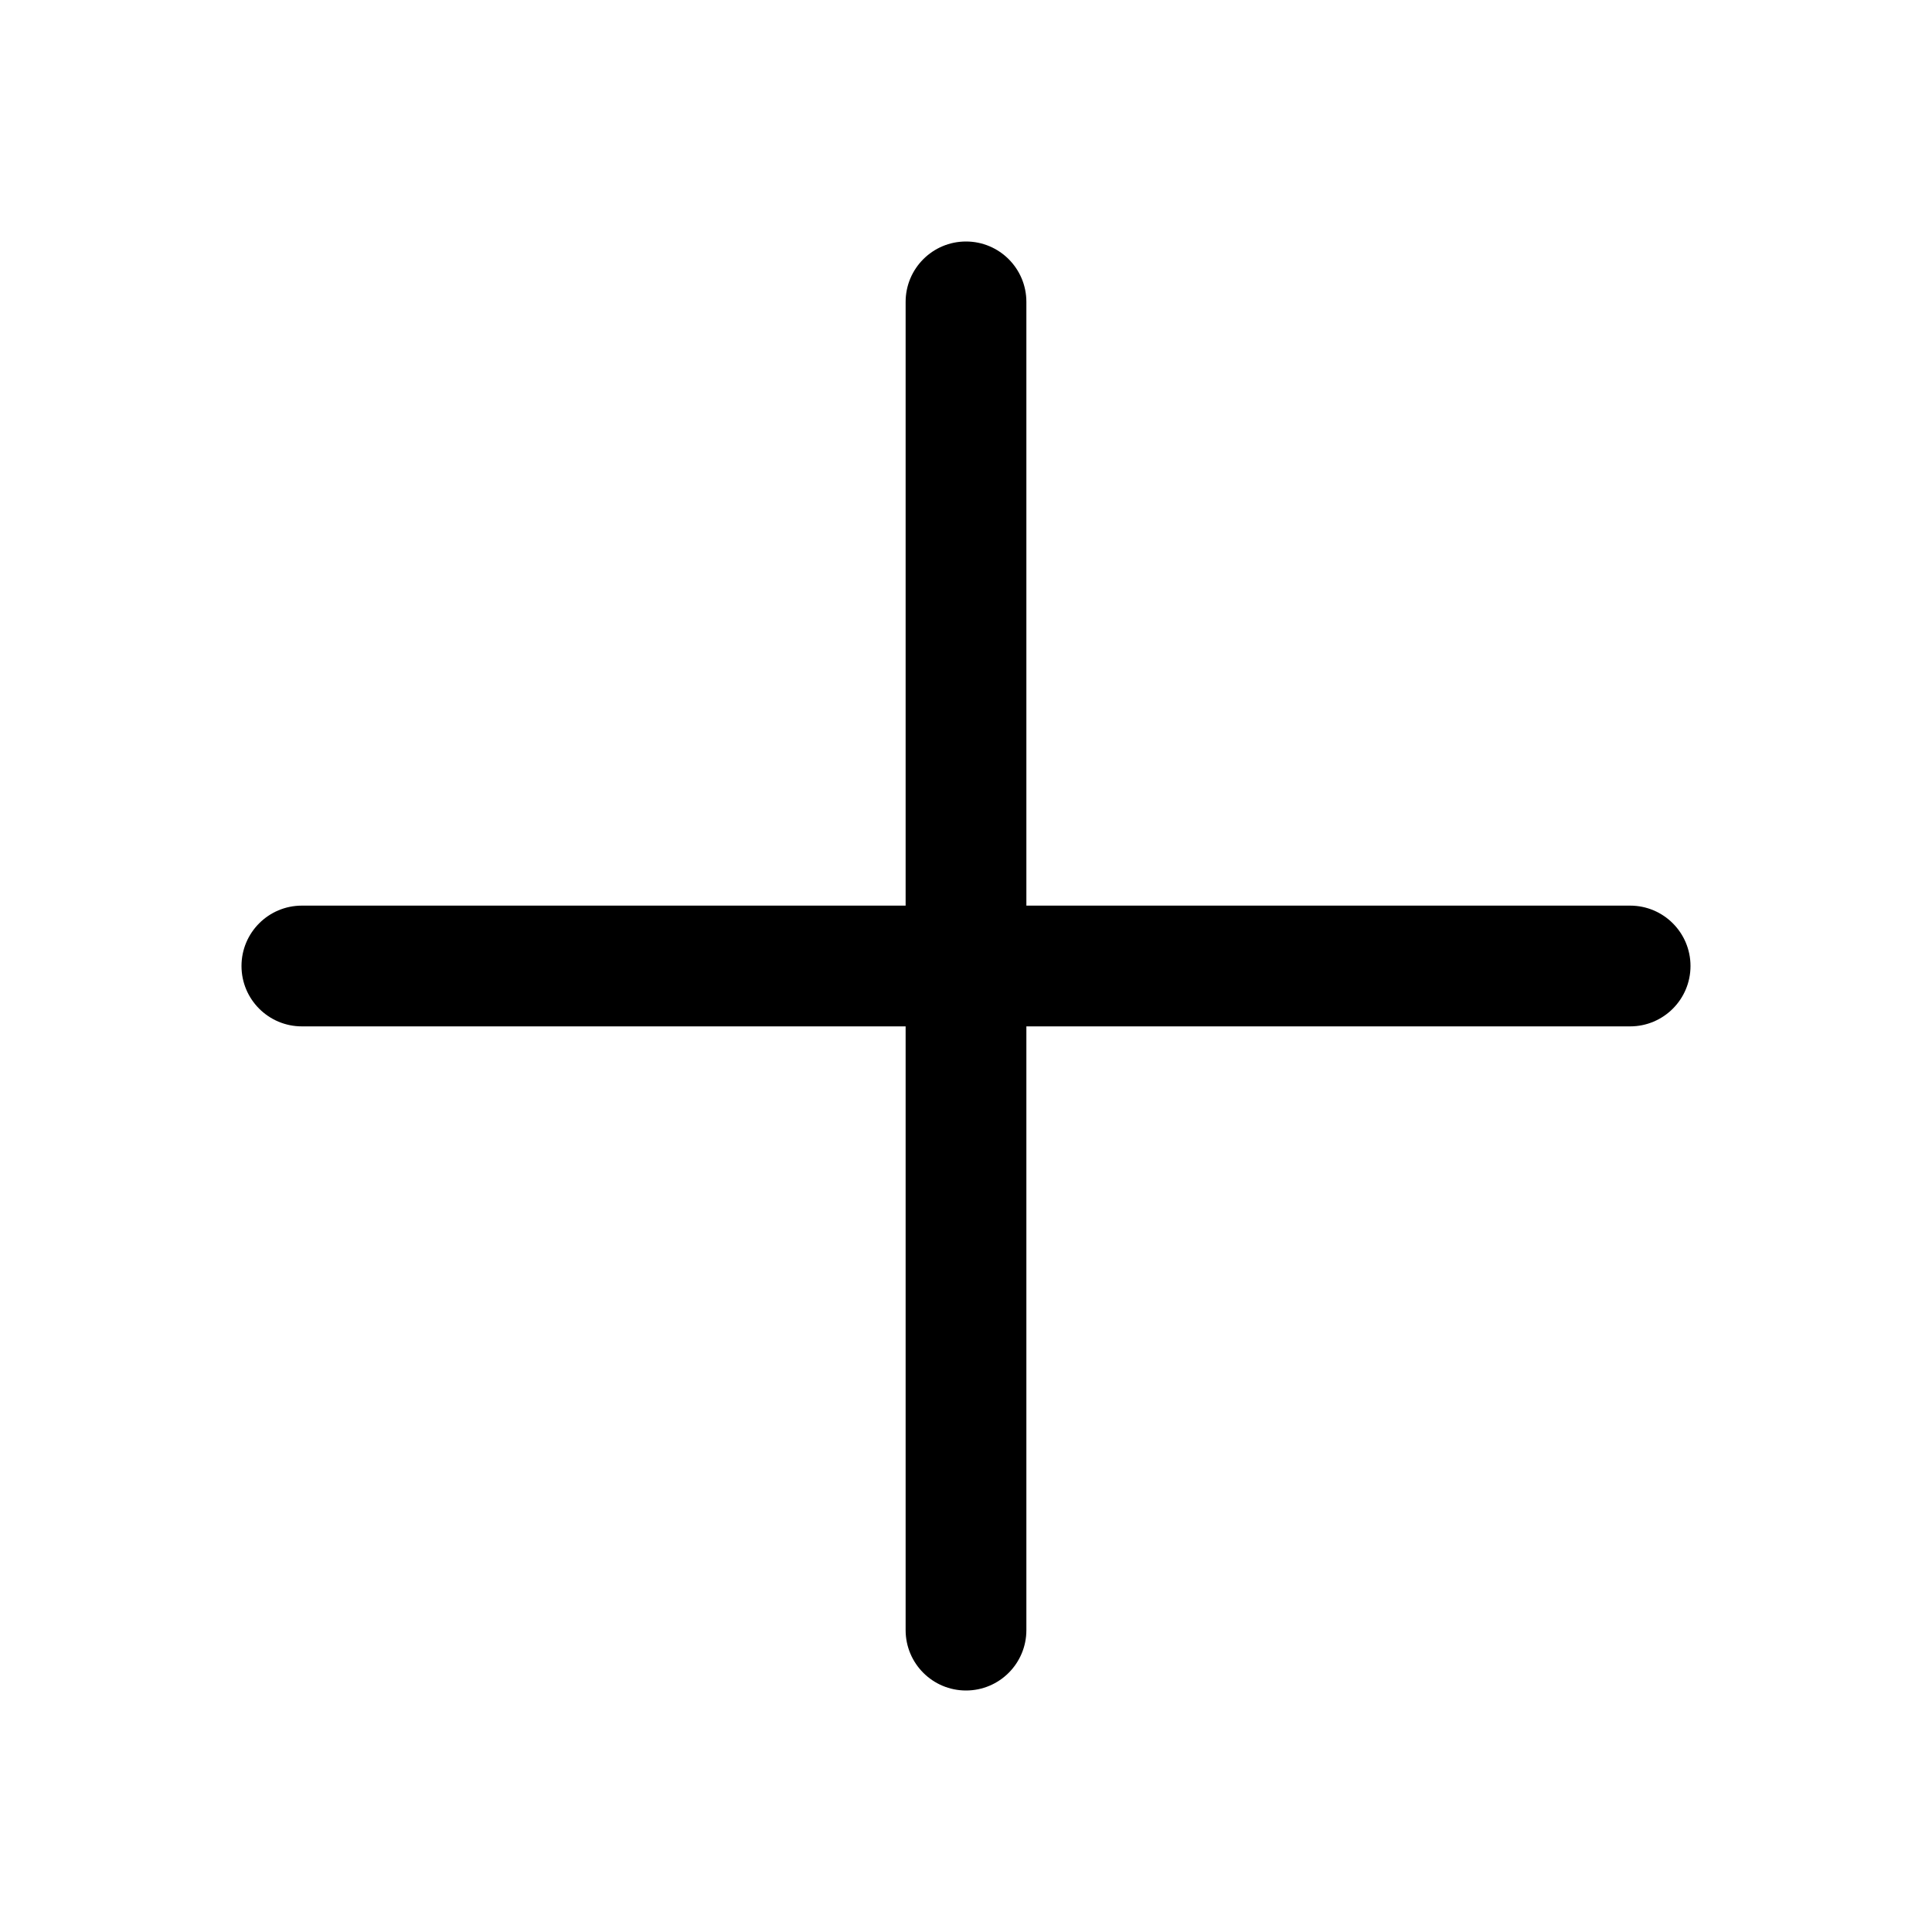
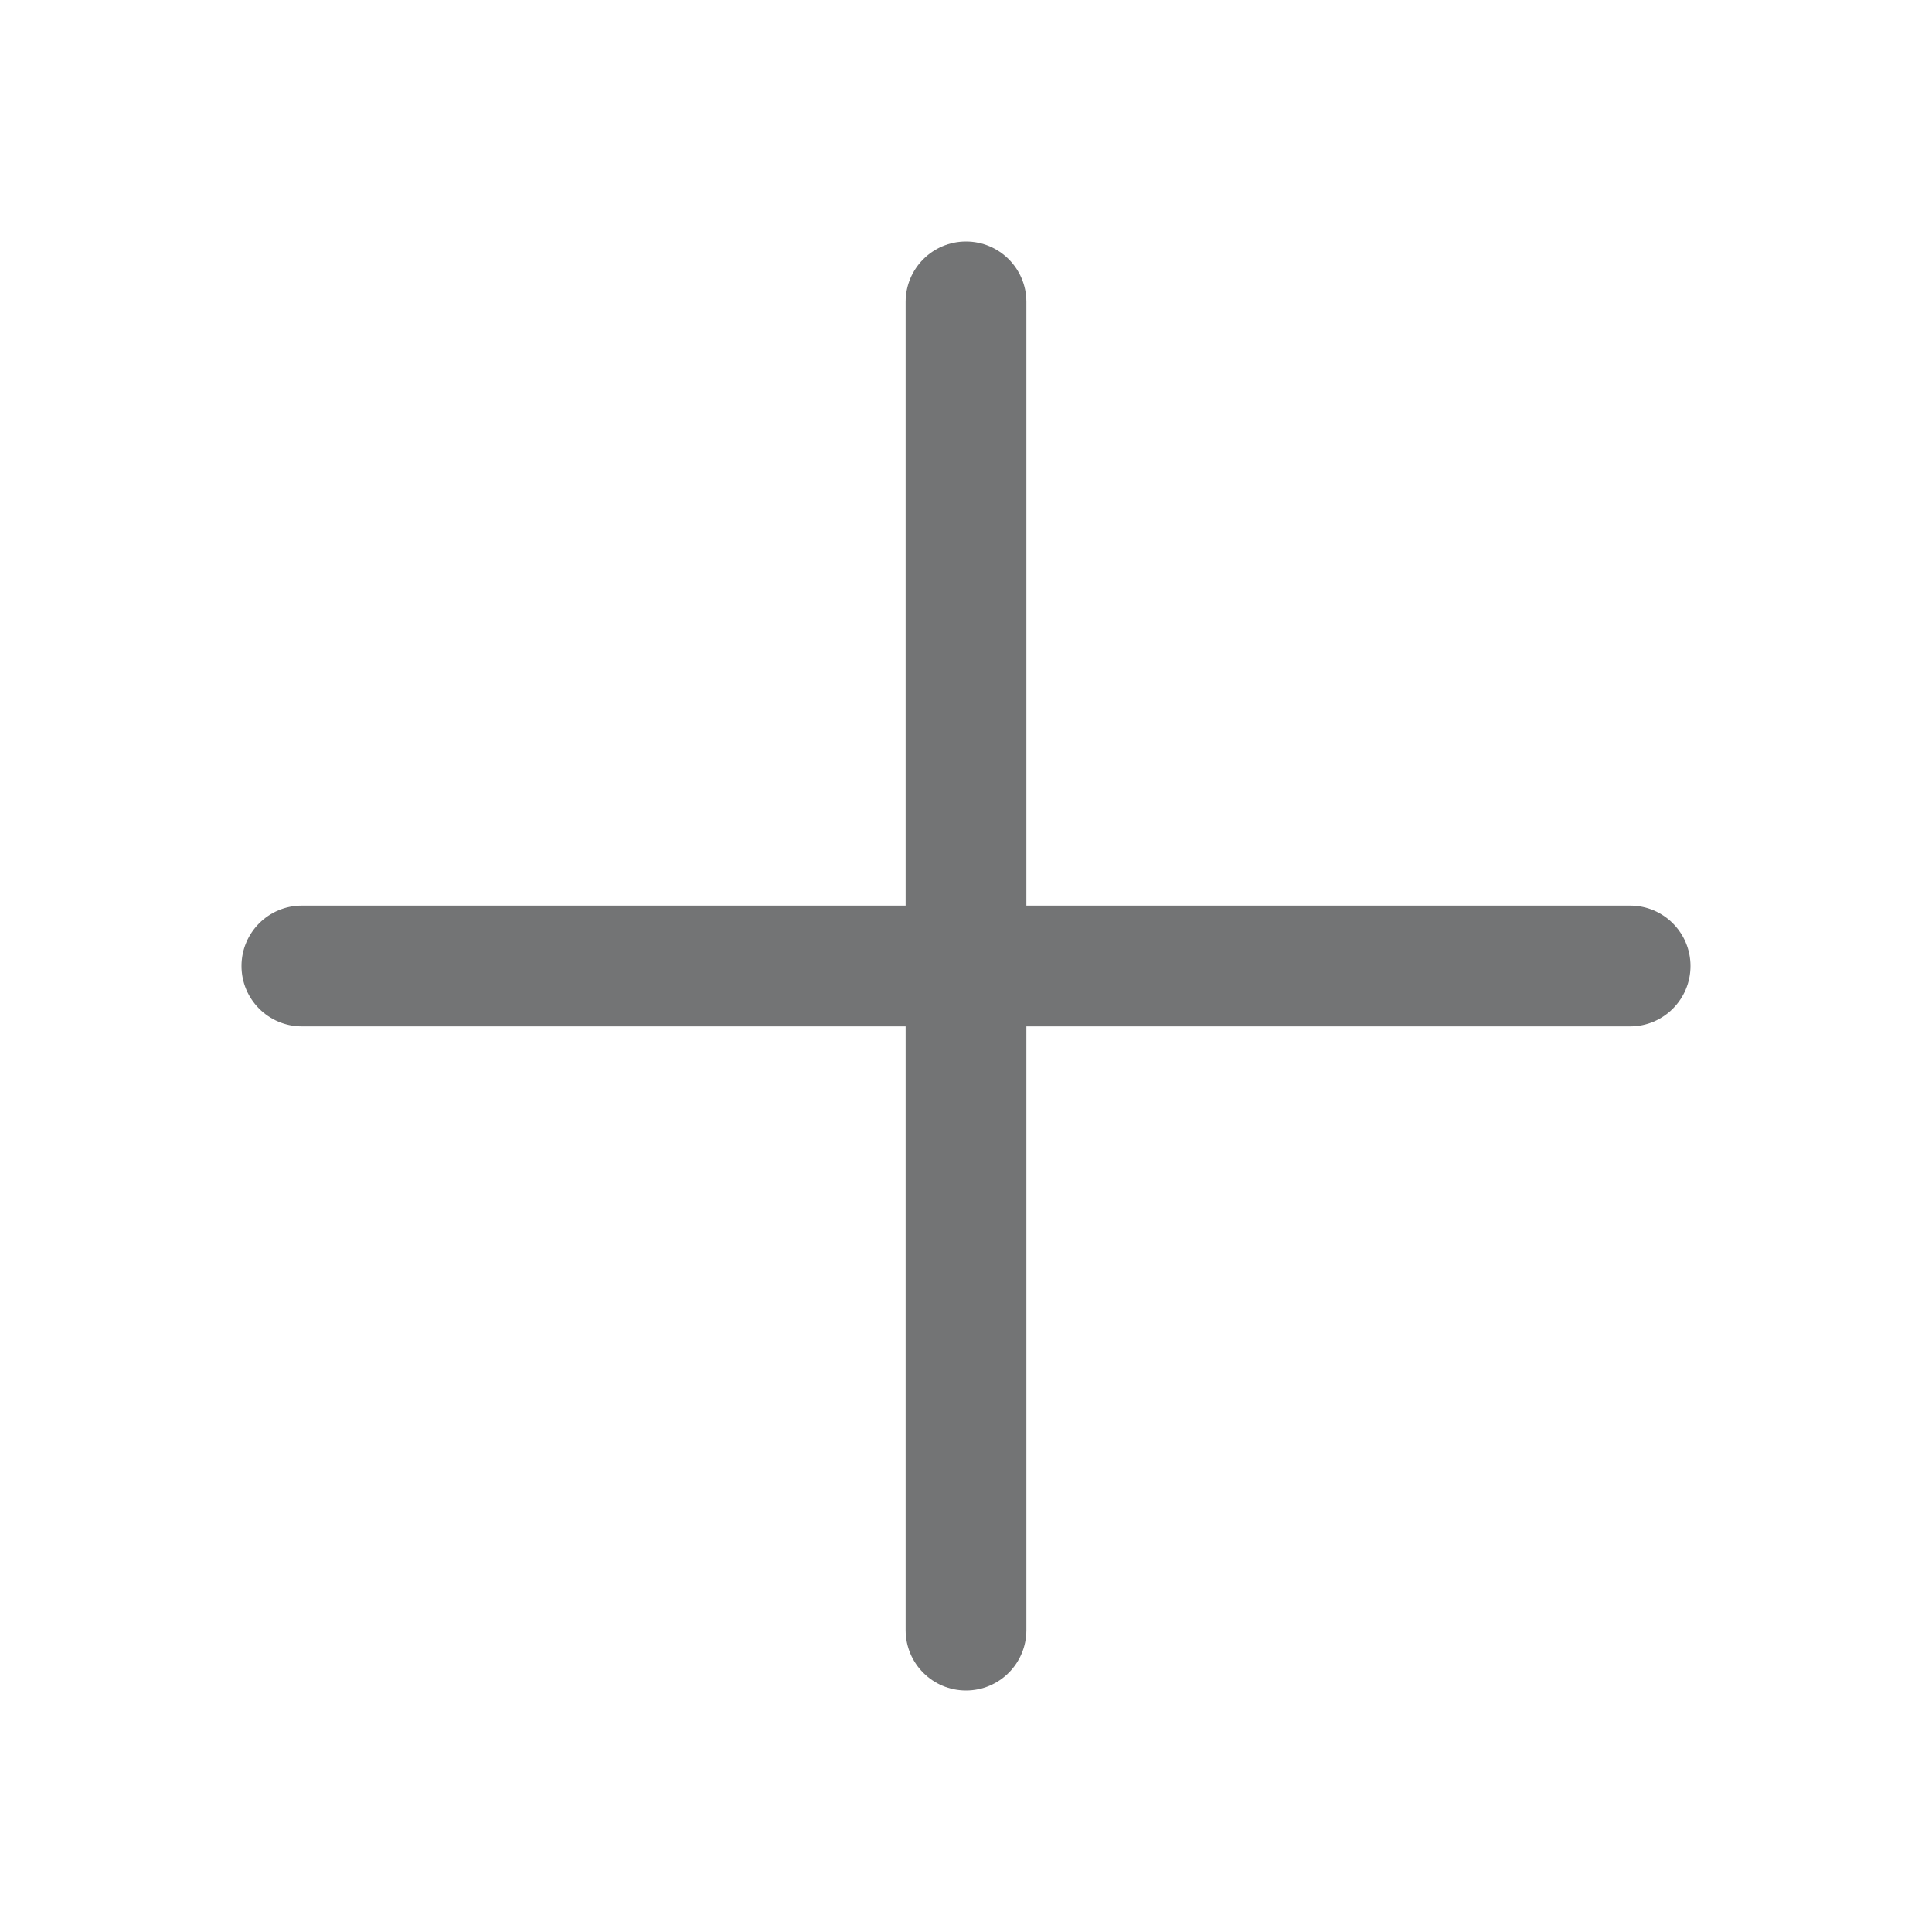
<svg xmlns="http://www.w3.org/2000/svg" aria-hidden="true" role="img" width="48" height="48" preserveAspectRatio="xMidYMid meet" viewBox="0 0 16 16">
-   <g fill="currentColor">
+   <g fill="#737475">
    <path fill-rule="evenodd" d="M8 2a.5.5 0 0 1 .5.5v5h5a.5.5 0 0 1 0 1h-5v5a.5.5 0 0 1-1 0v-5h-5a.5.5 0 0 1 0-1h5v-5A.5.5 0 0 1 8 2z" />
  </g>
</svg>
